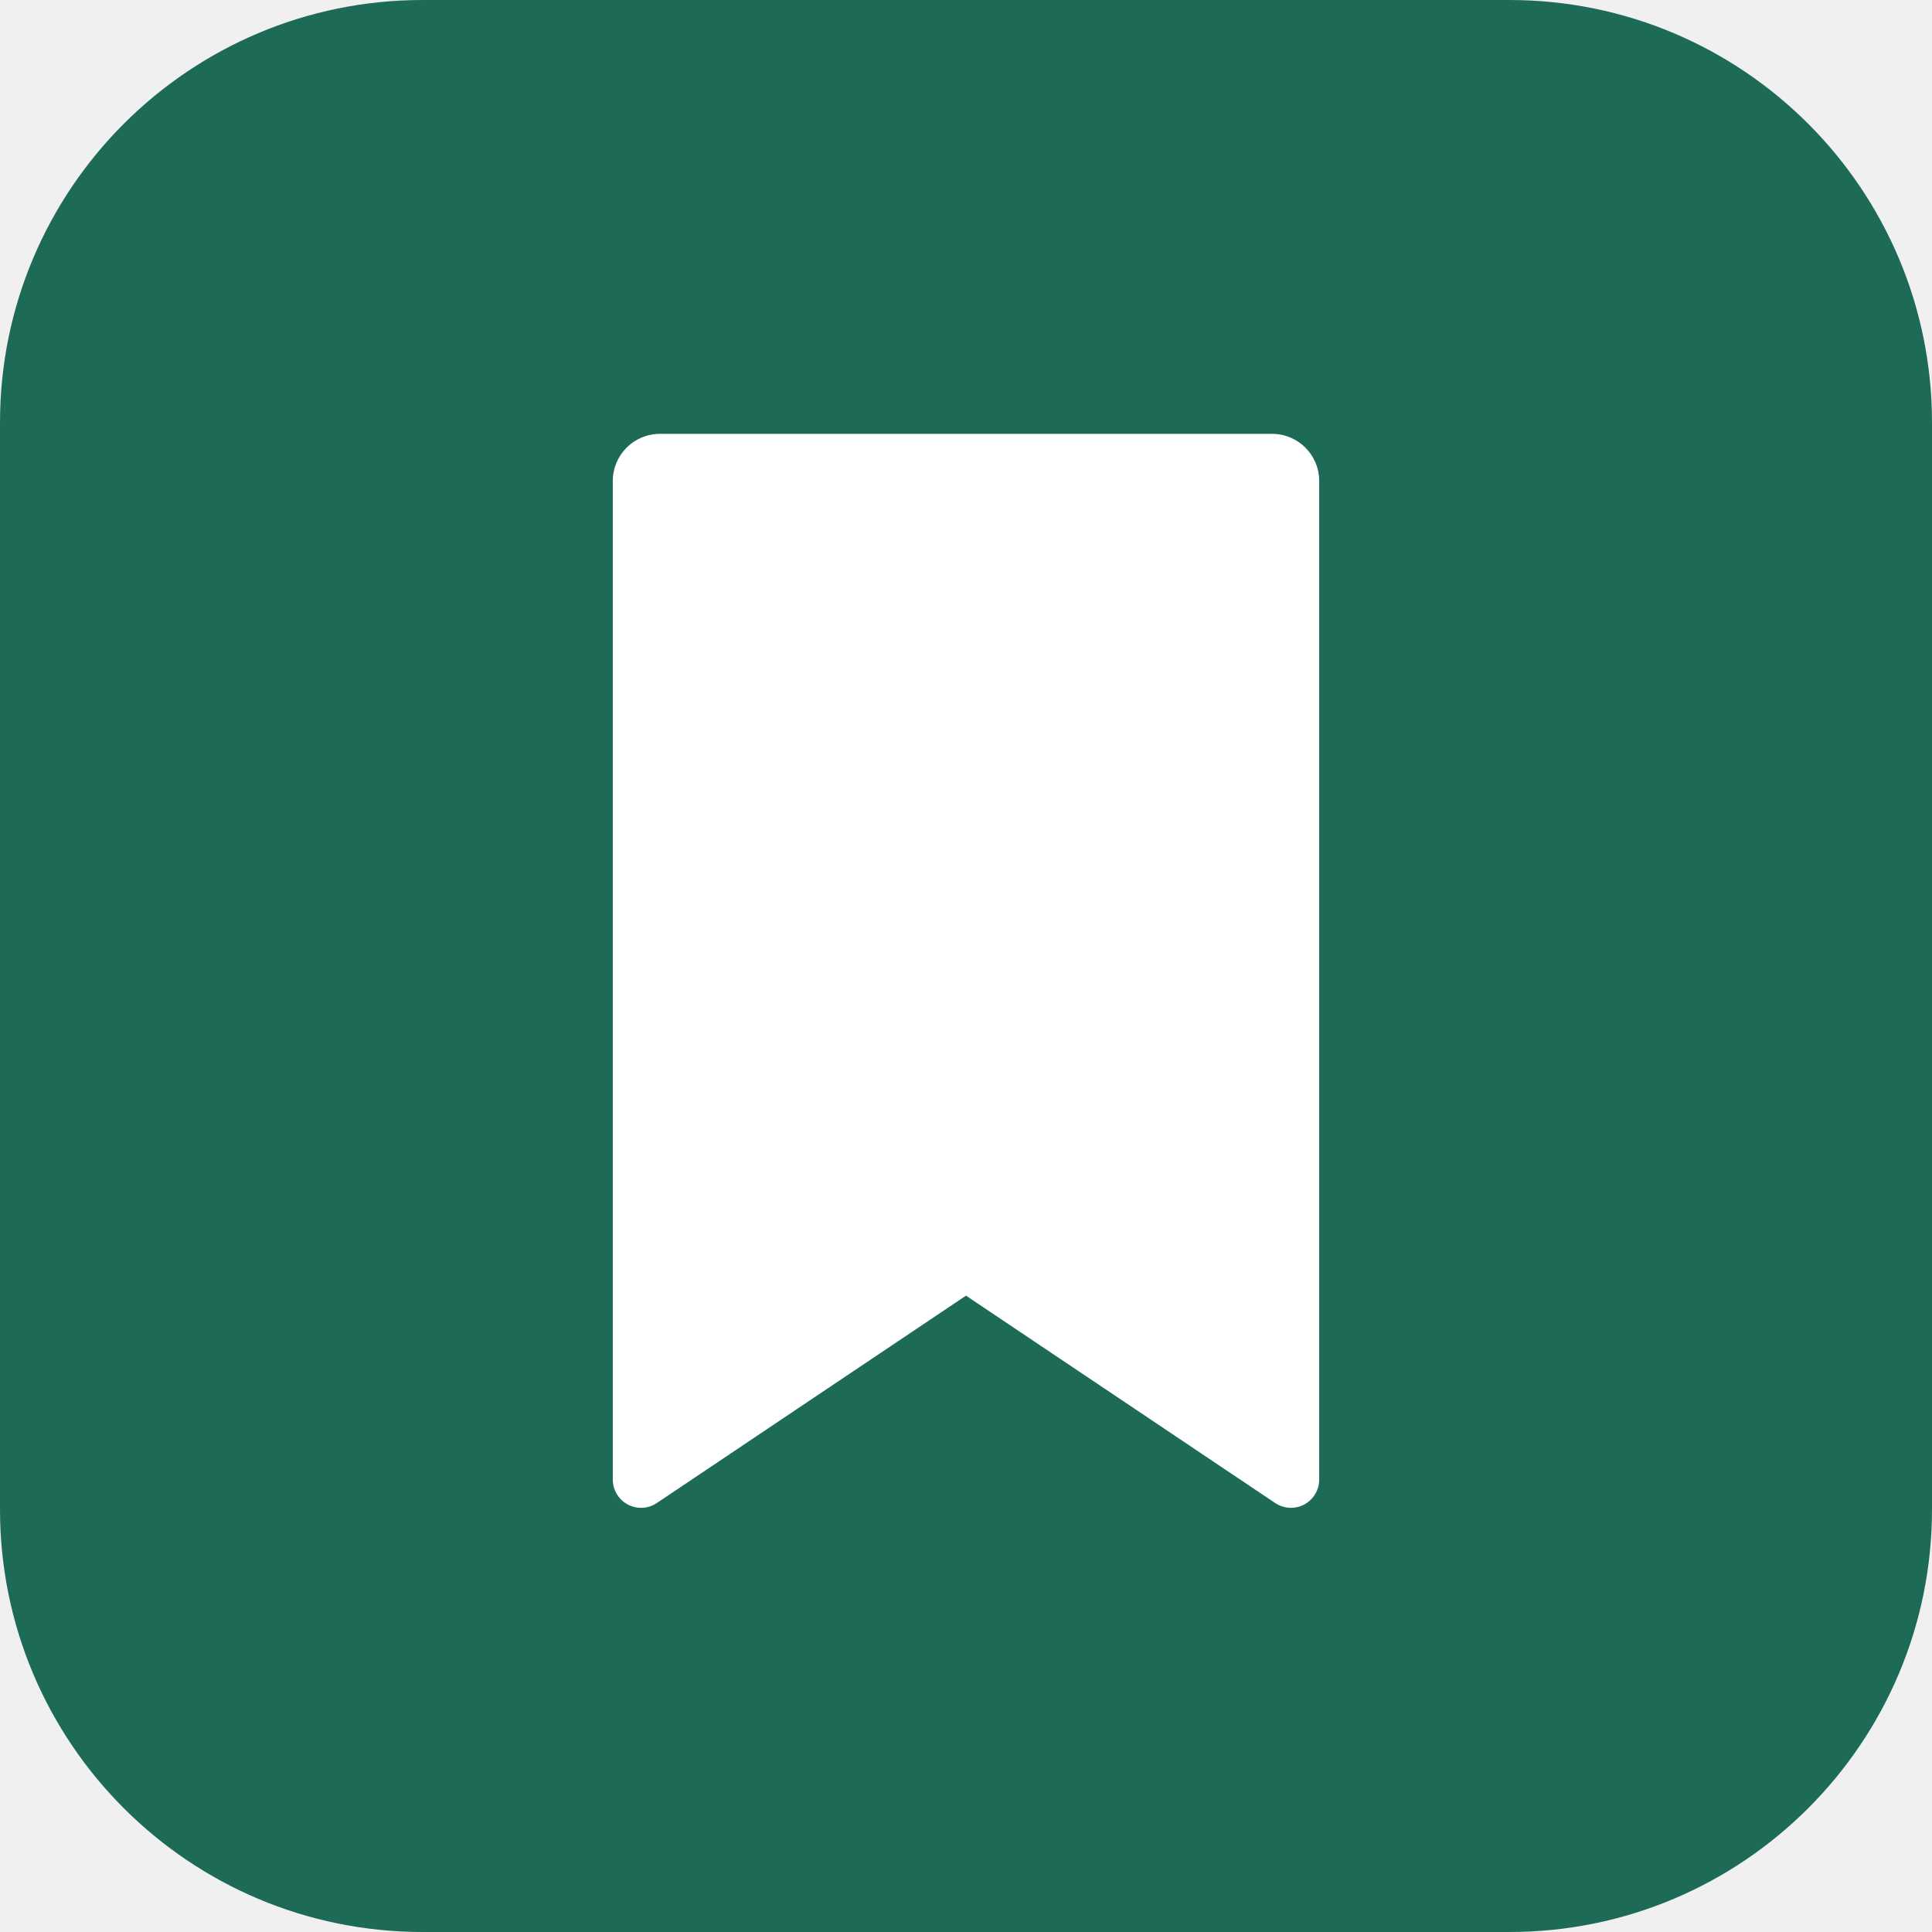
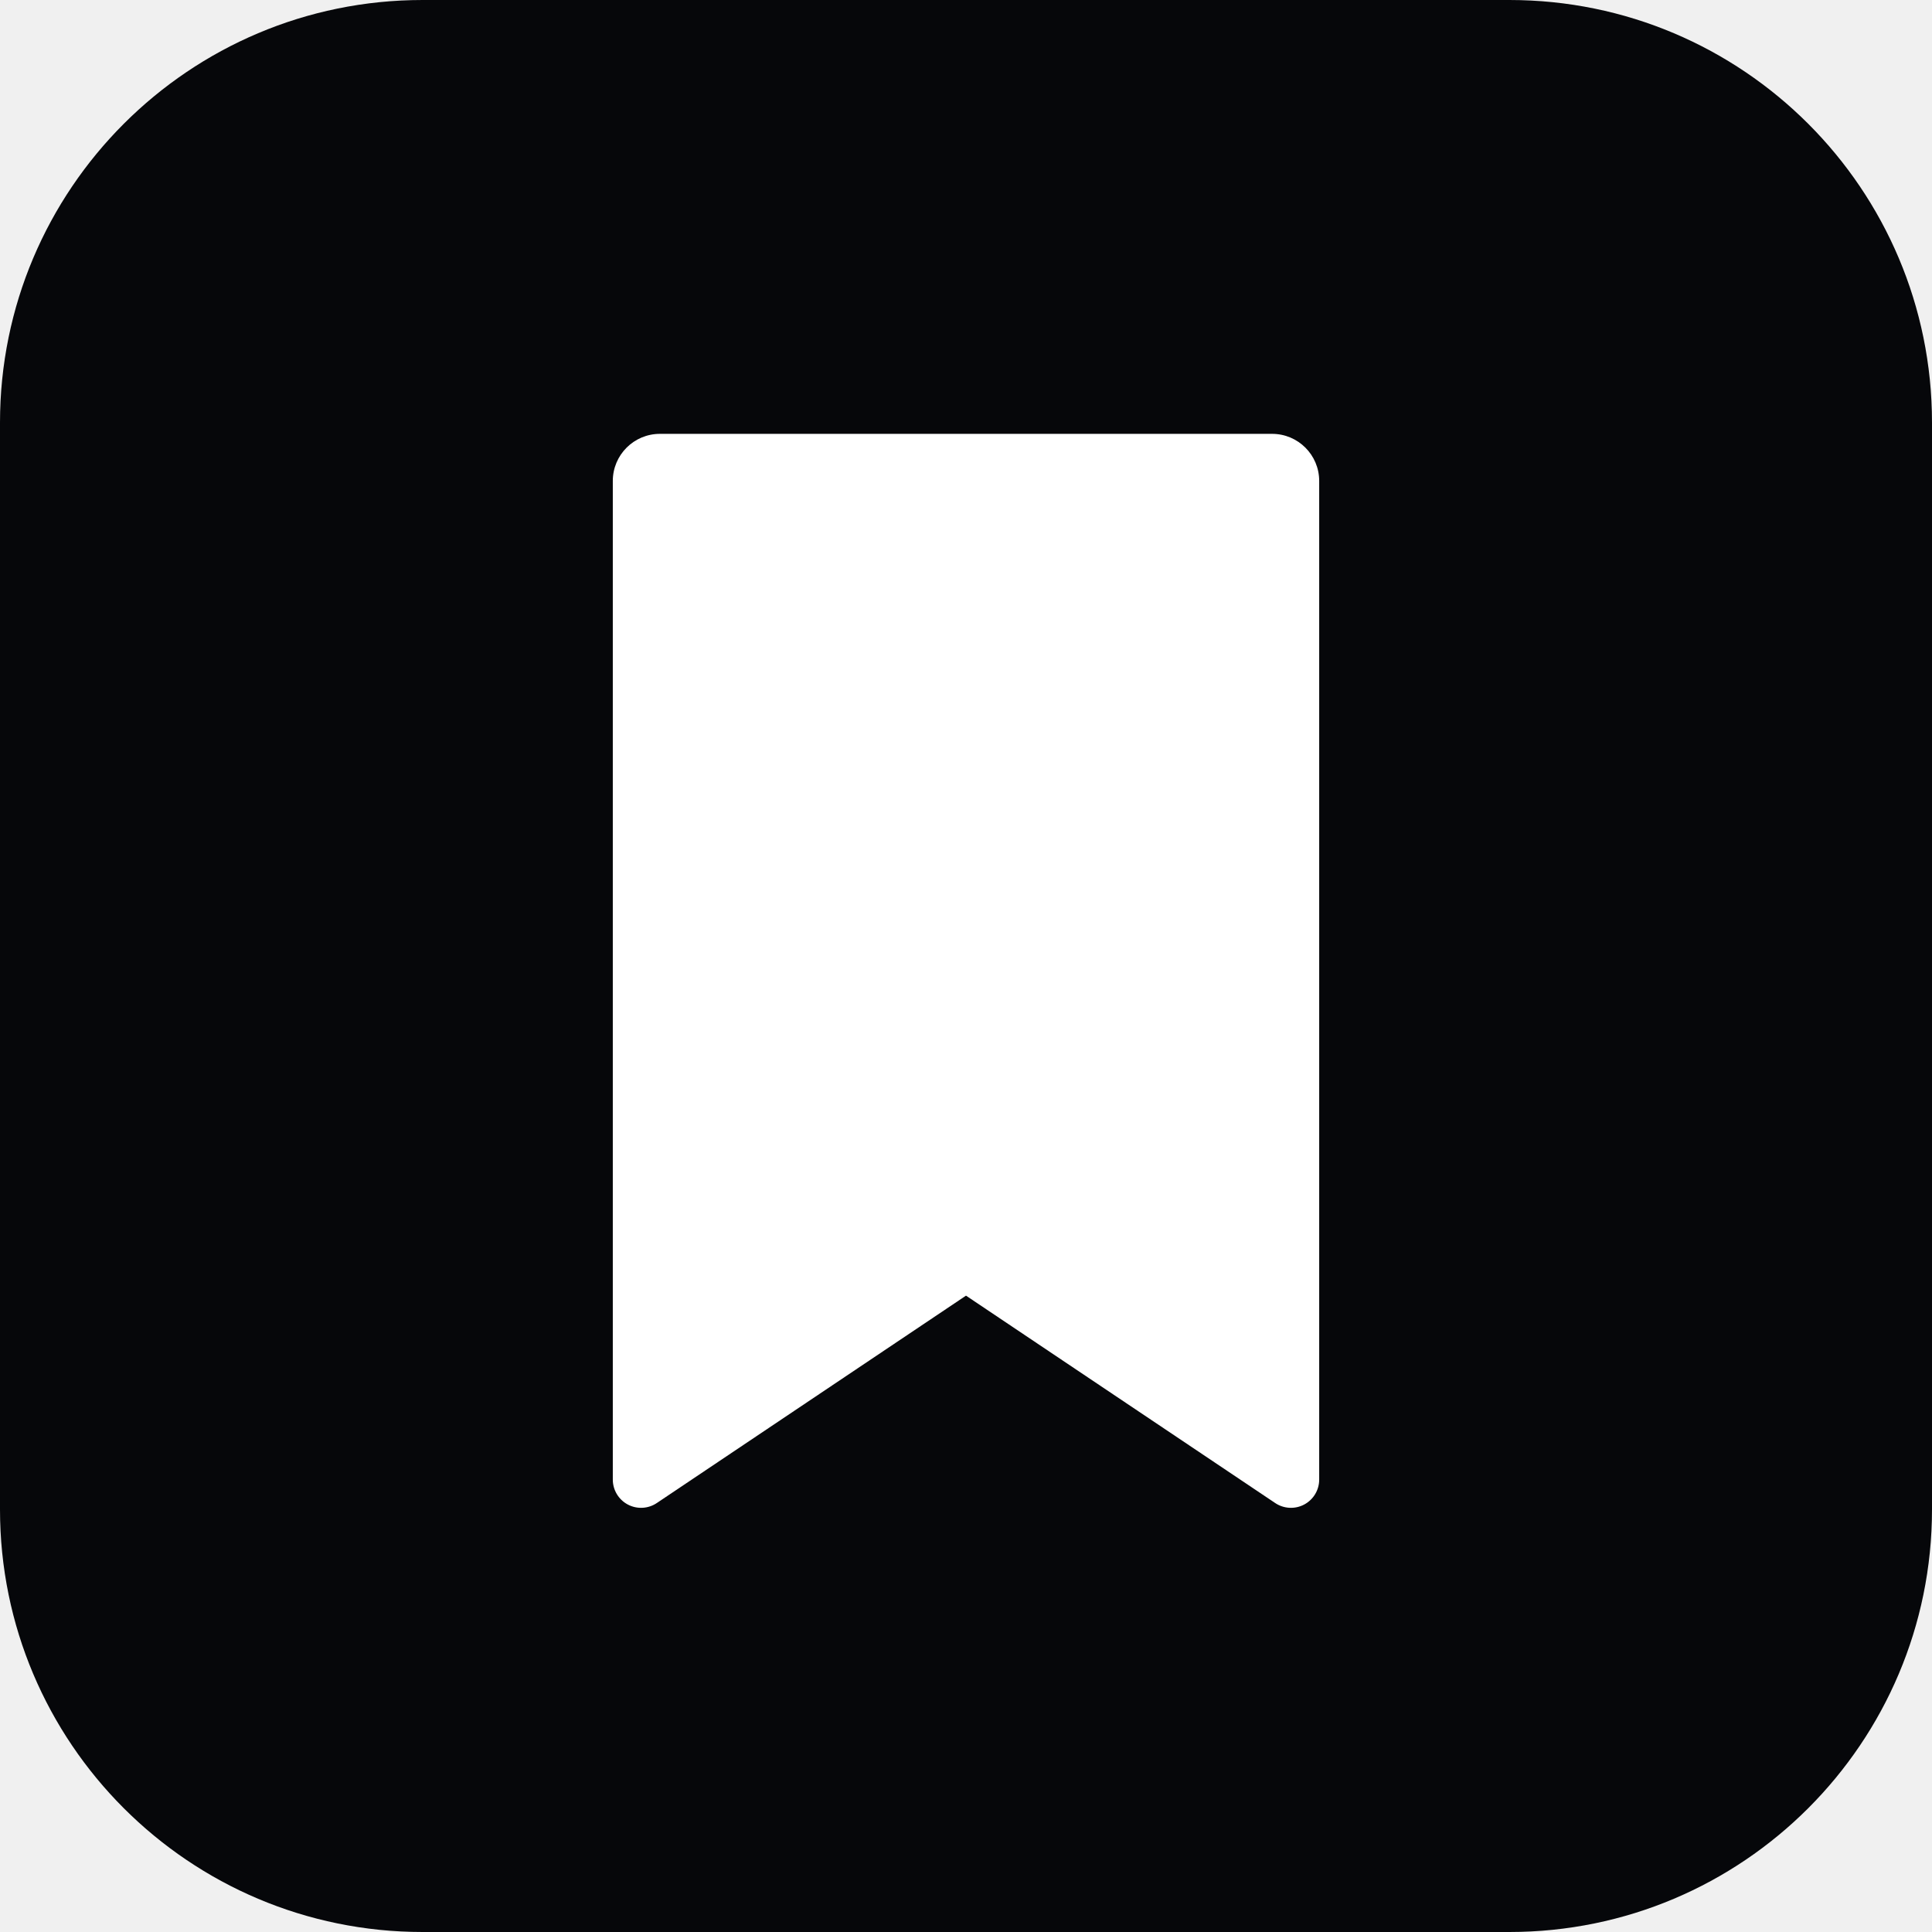
<svg xmlns="http://www.w3.org/2000/svg" viewBox="0 0 16 16" width="32" height="32">
-   <rect width="16" height="16" rx="3.5" fill="#1d6b57" />
+   <rect width="16" height="16" rx="3.5" fill="#06070a" />
  <path transform="translate(8 8) scale(0.78) translate(-8 -7.9)" d="M4.75 2.25h6.5a.5.5 0 0 1 .5.5v10.6a.3.3 0 0 1-.47.25L8 11.4l-3.28 2.2a.3.3 0 0 1-.47-.25V2.75a.5.5 0 0 1 .5-.5Z" fill="#ffffff" />
</svg>
